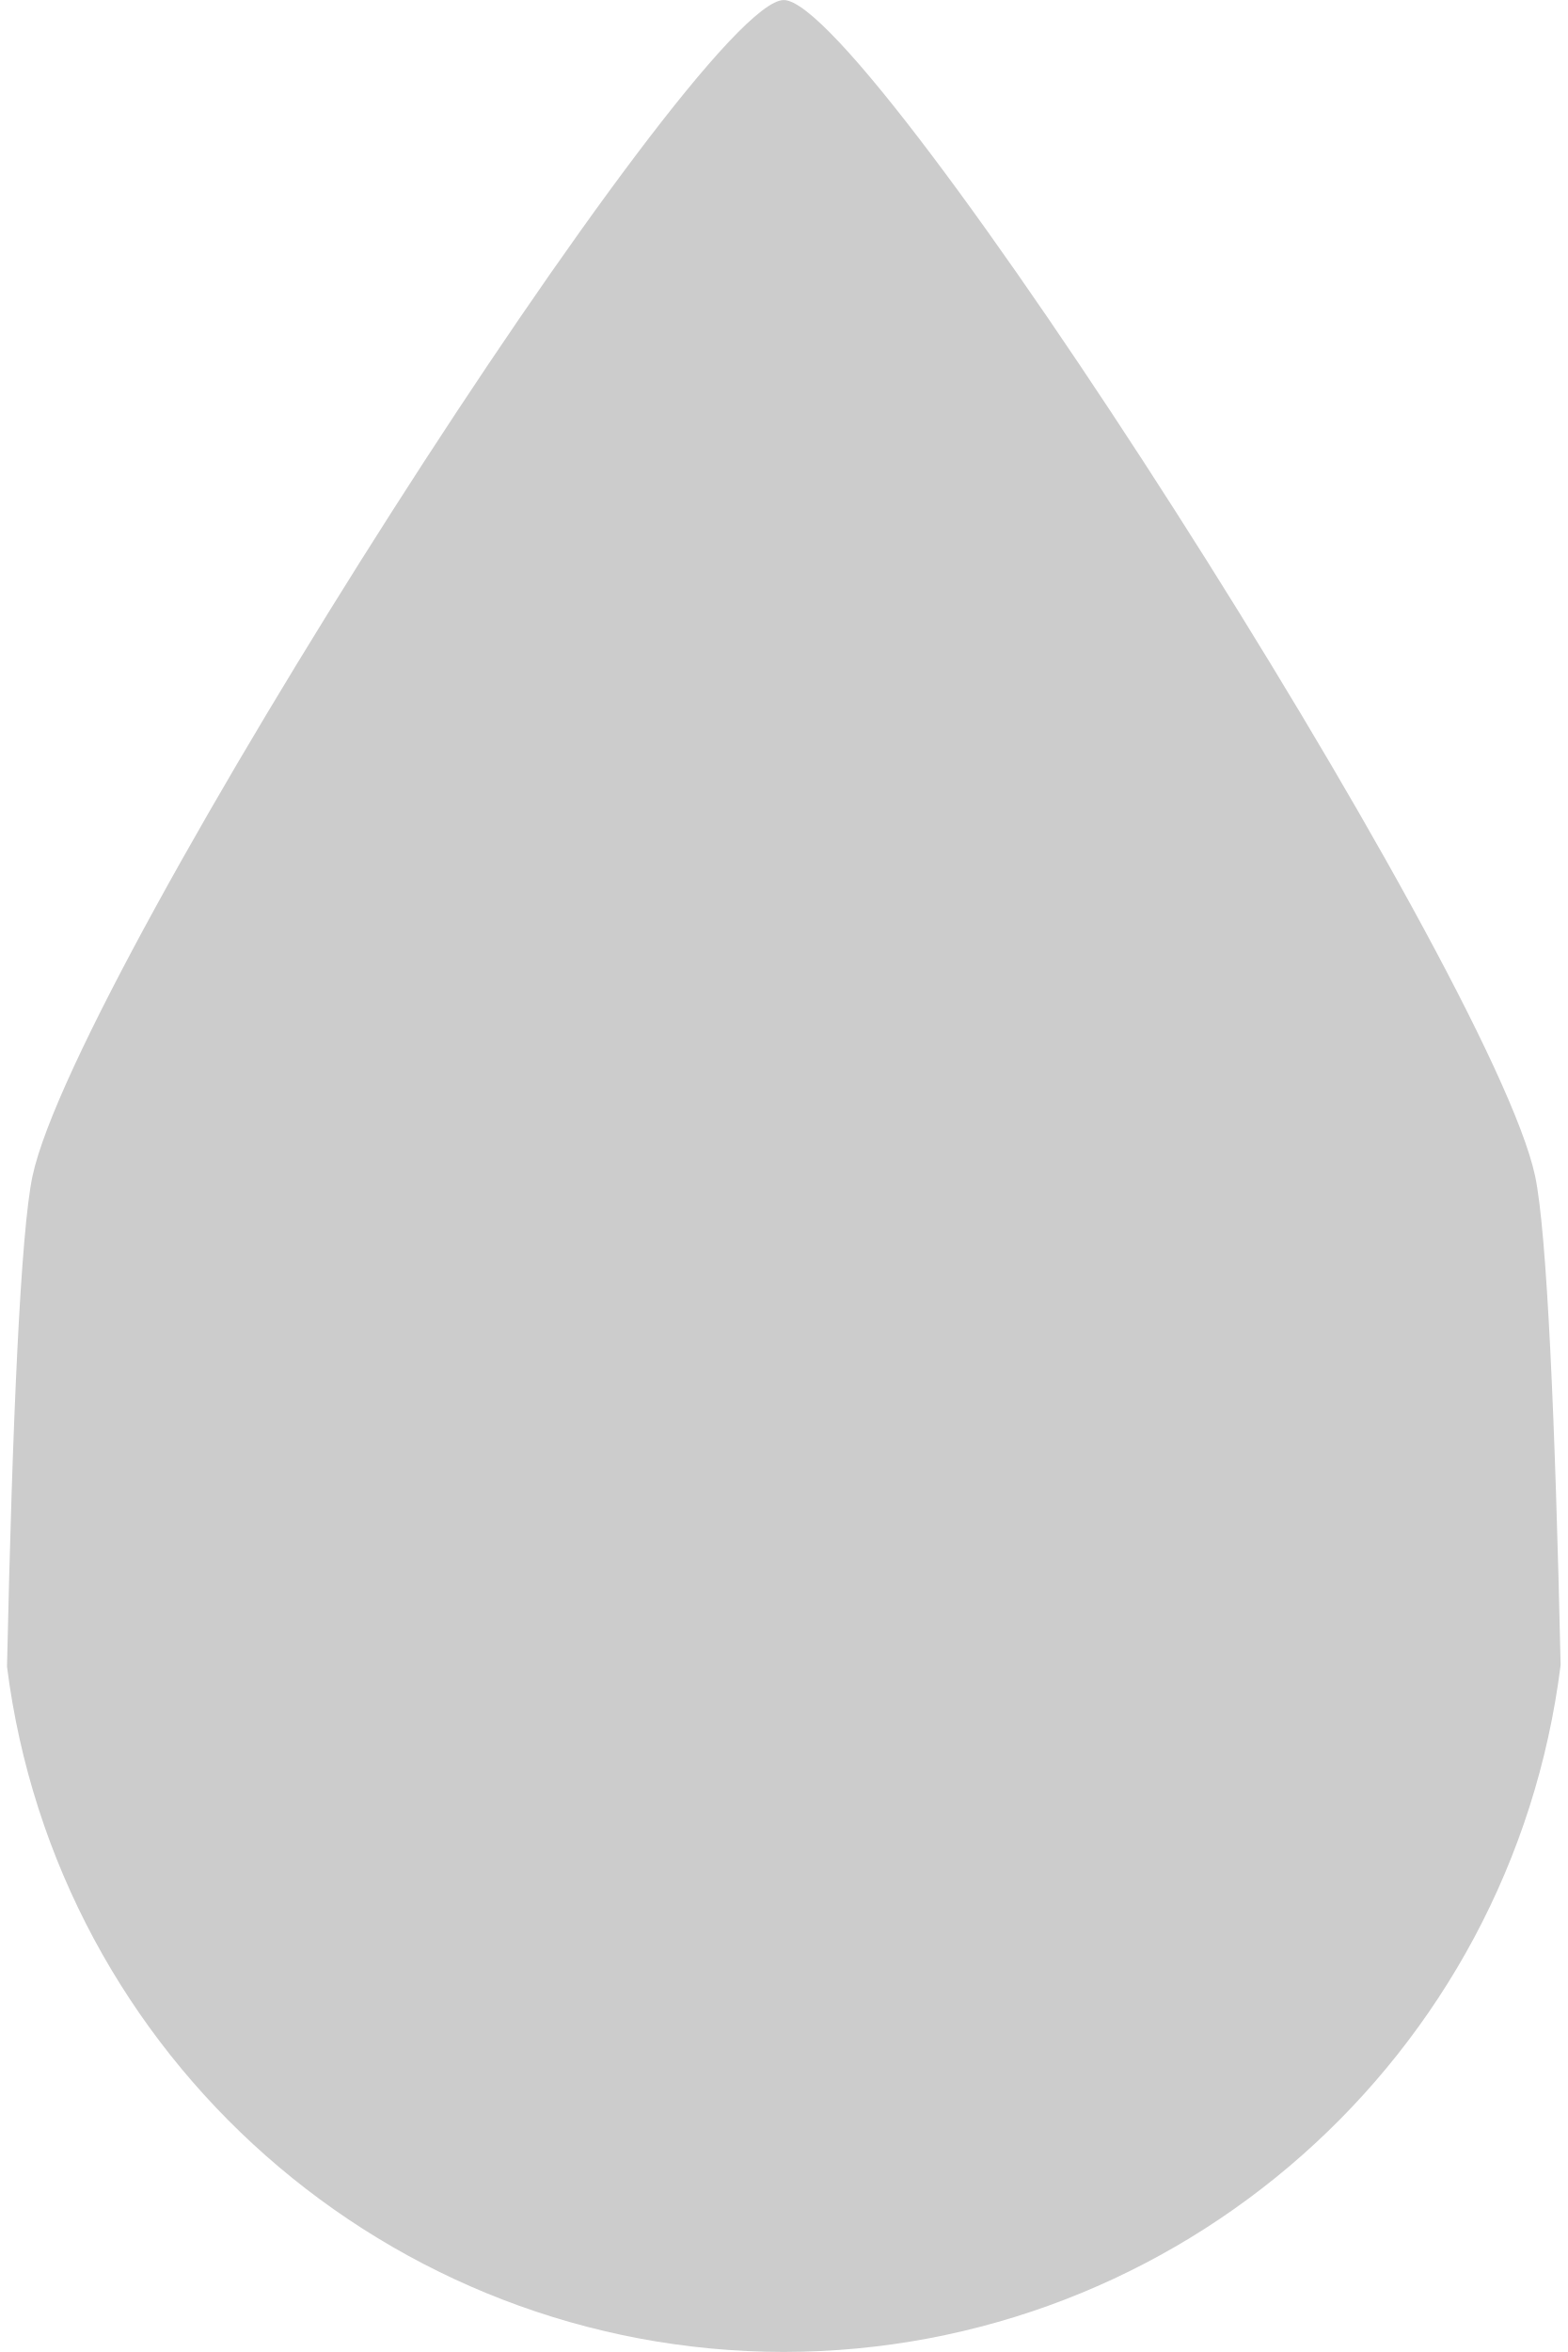
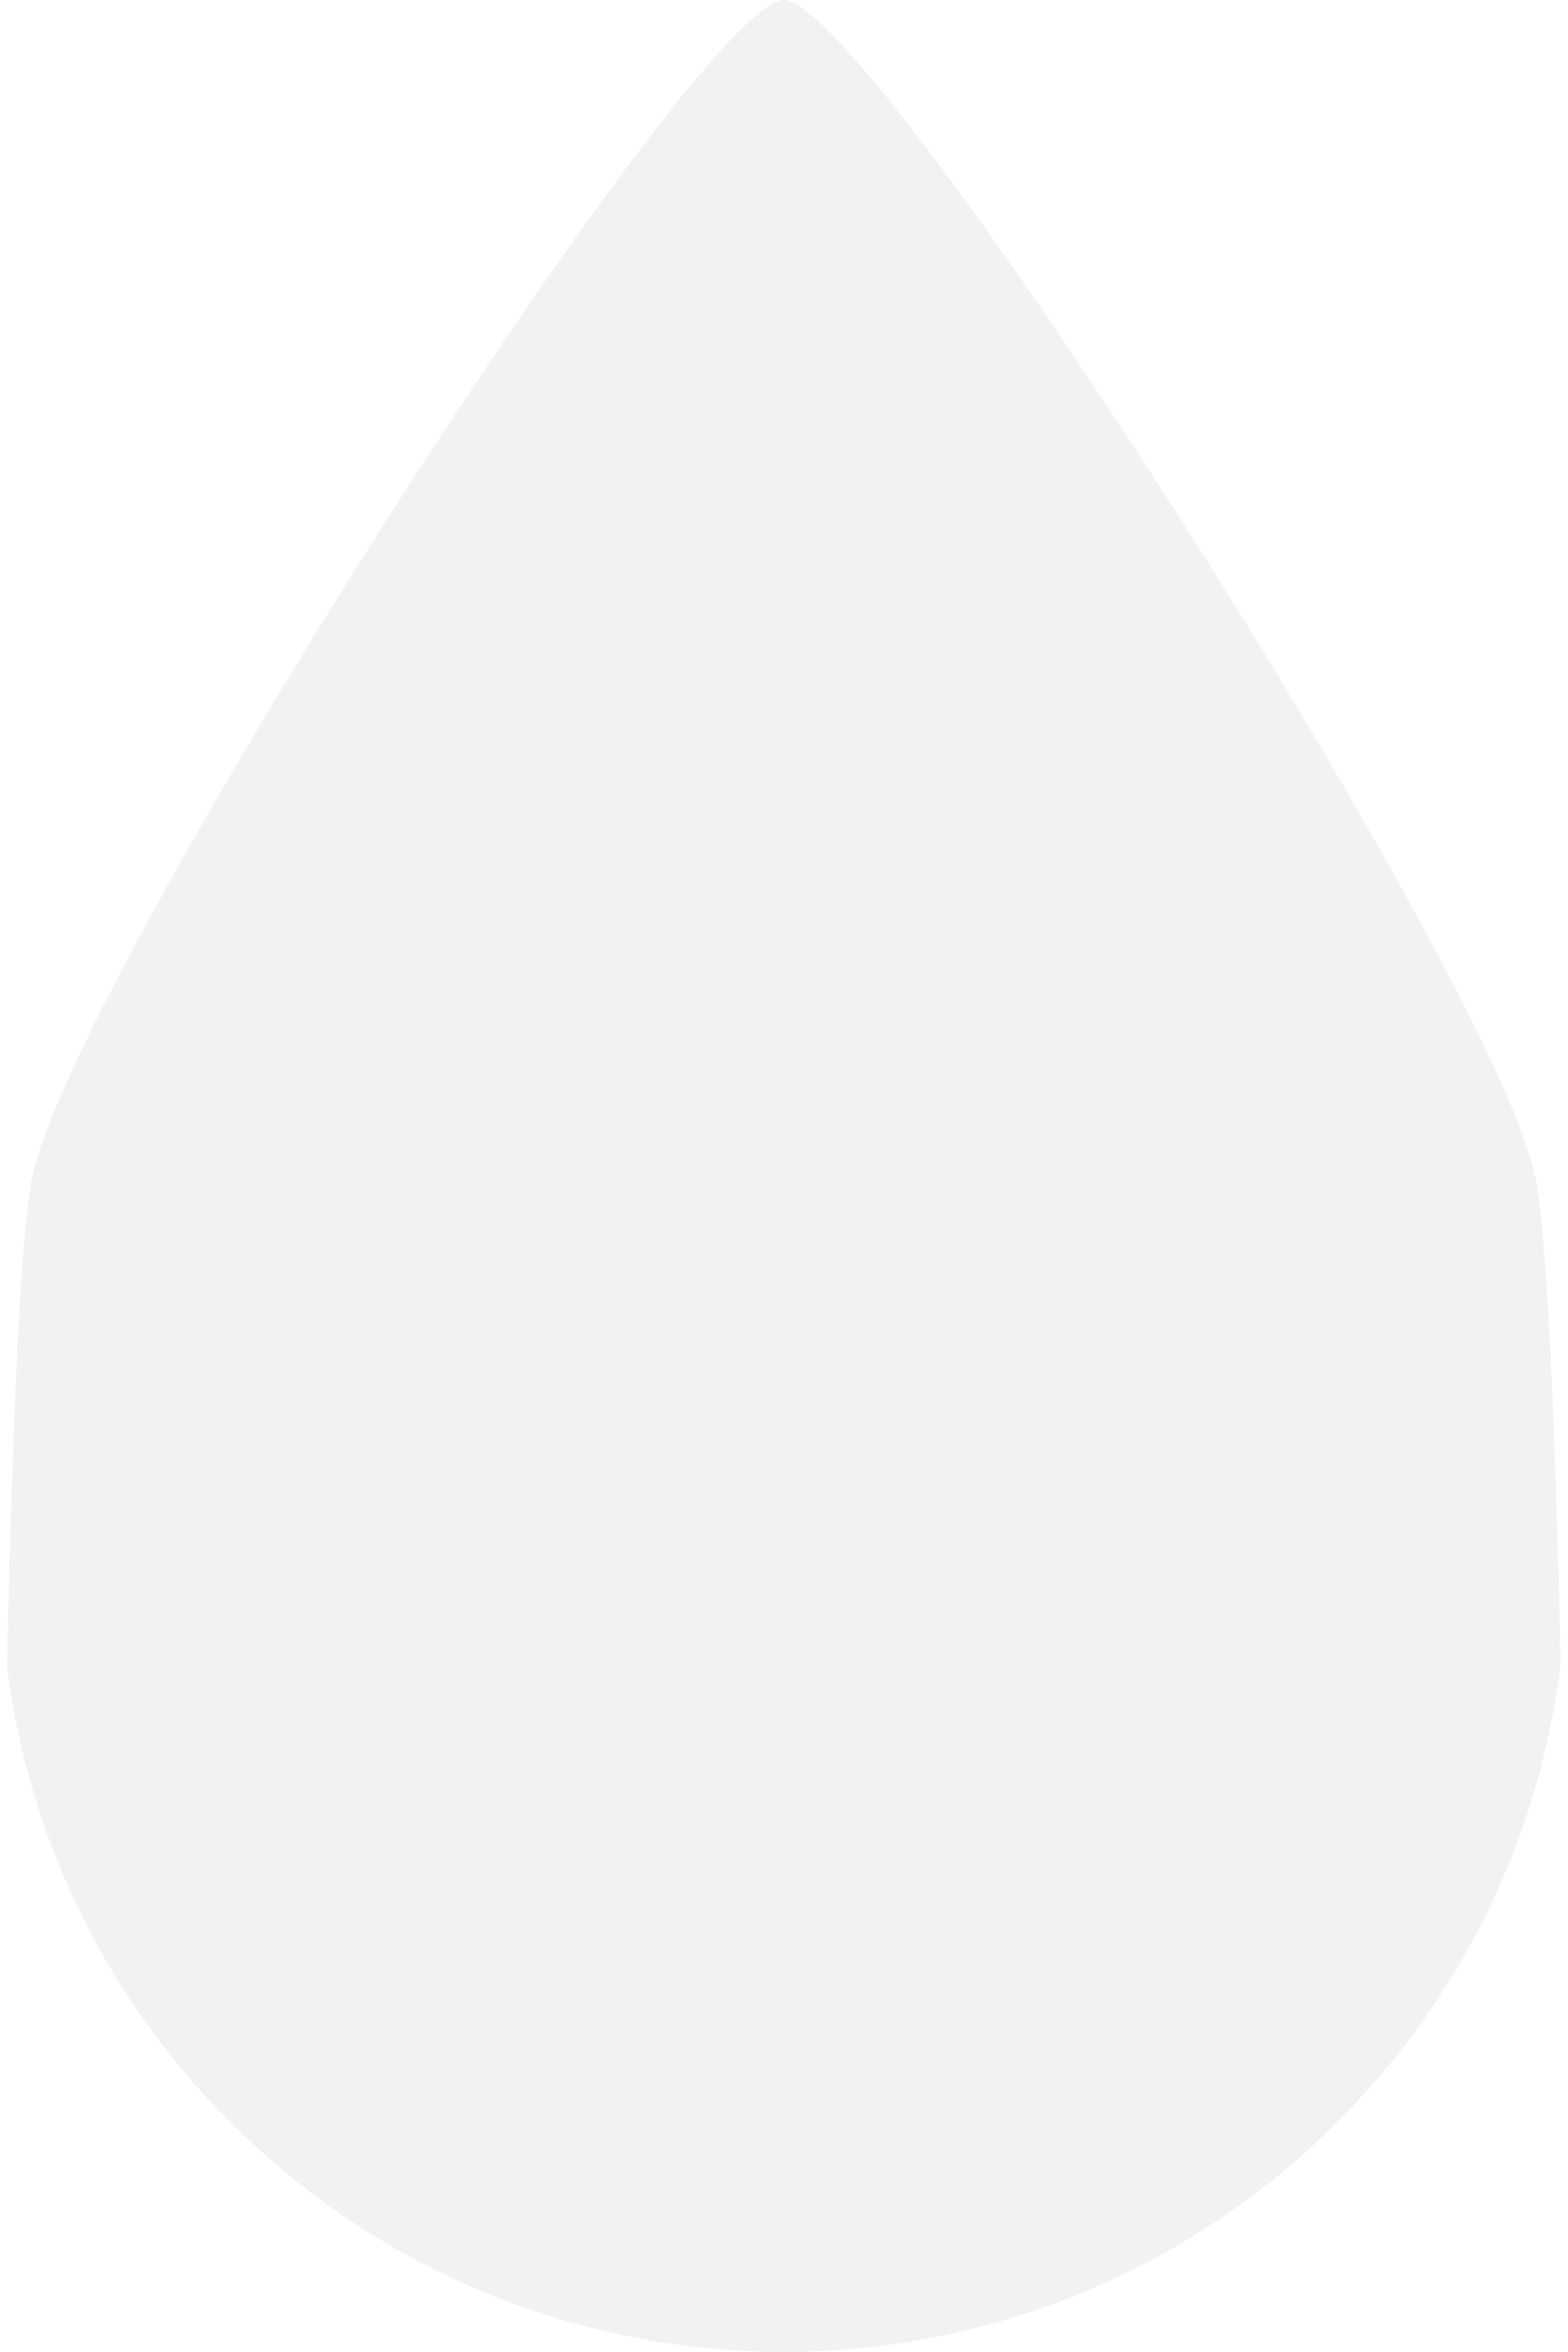
<svg xmlns="http://www.w3.org/2000/svg" width="32" height="48" viewBox="0 0 8.467 12.7" version="1.1" id="svg833">
  <defs id="defs827" />
  <g id="layer1" transform="translate(0,-284.3)">
-     <path style="fill:#cccccc;fill-opacity:1;stroke:none;stroke-width:1.328" d="M 16 0 C 14.229 -2.1128471e-08 1.549 19.843 0.664 24 C 0.422 25.136 0.252 29.024 0.143 34.014 A 16 16 0 0 0 16 48 A 16 16 0 0 0 31.857 33.98 C 31.748 29.006 31.577 25.133 31.336 24 C 30.451 19.843 17.771 2.1128017e-08 16 0 z " transform="matrix(0.2645833,0,0,0.2645833,0,284.3)" id="path1382" />
+     <path style="fill:#f2f2f2;fill-opacity:1;stroke:none;stroke-width:1.328" d="M 16 0 C 14.229 -2.1128471e-08 1.549 19.843 0.664 24 C 0.422 25.136 0.252 29.024 0.143 34.014 A 16 16 0 0 0 16 48 A 16 16 0 0 0 31.857 33.98 C 31.748 29.006 31.577 25.133 31.336 24 C 30.451 19.843 17.771 2.1128017e-08 16 0 z " transform="matrix(0.2645833,0,0,0.2645833,0,284.3)" id="path1382" />
  </g>
</svg>
